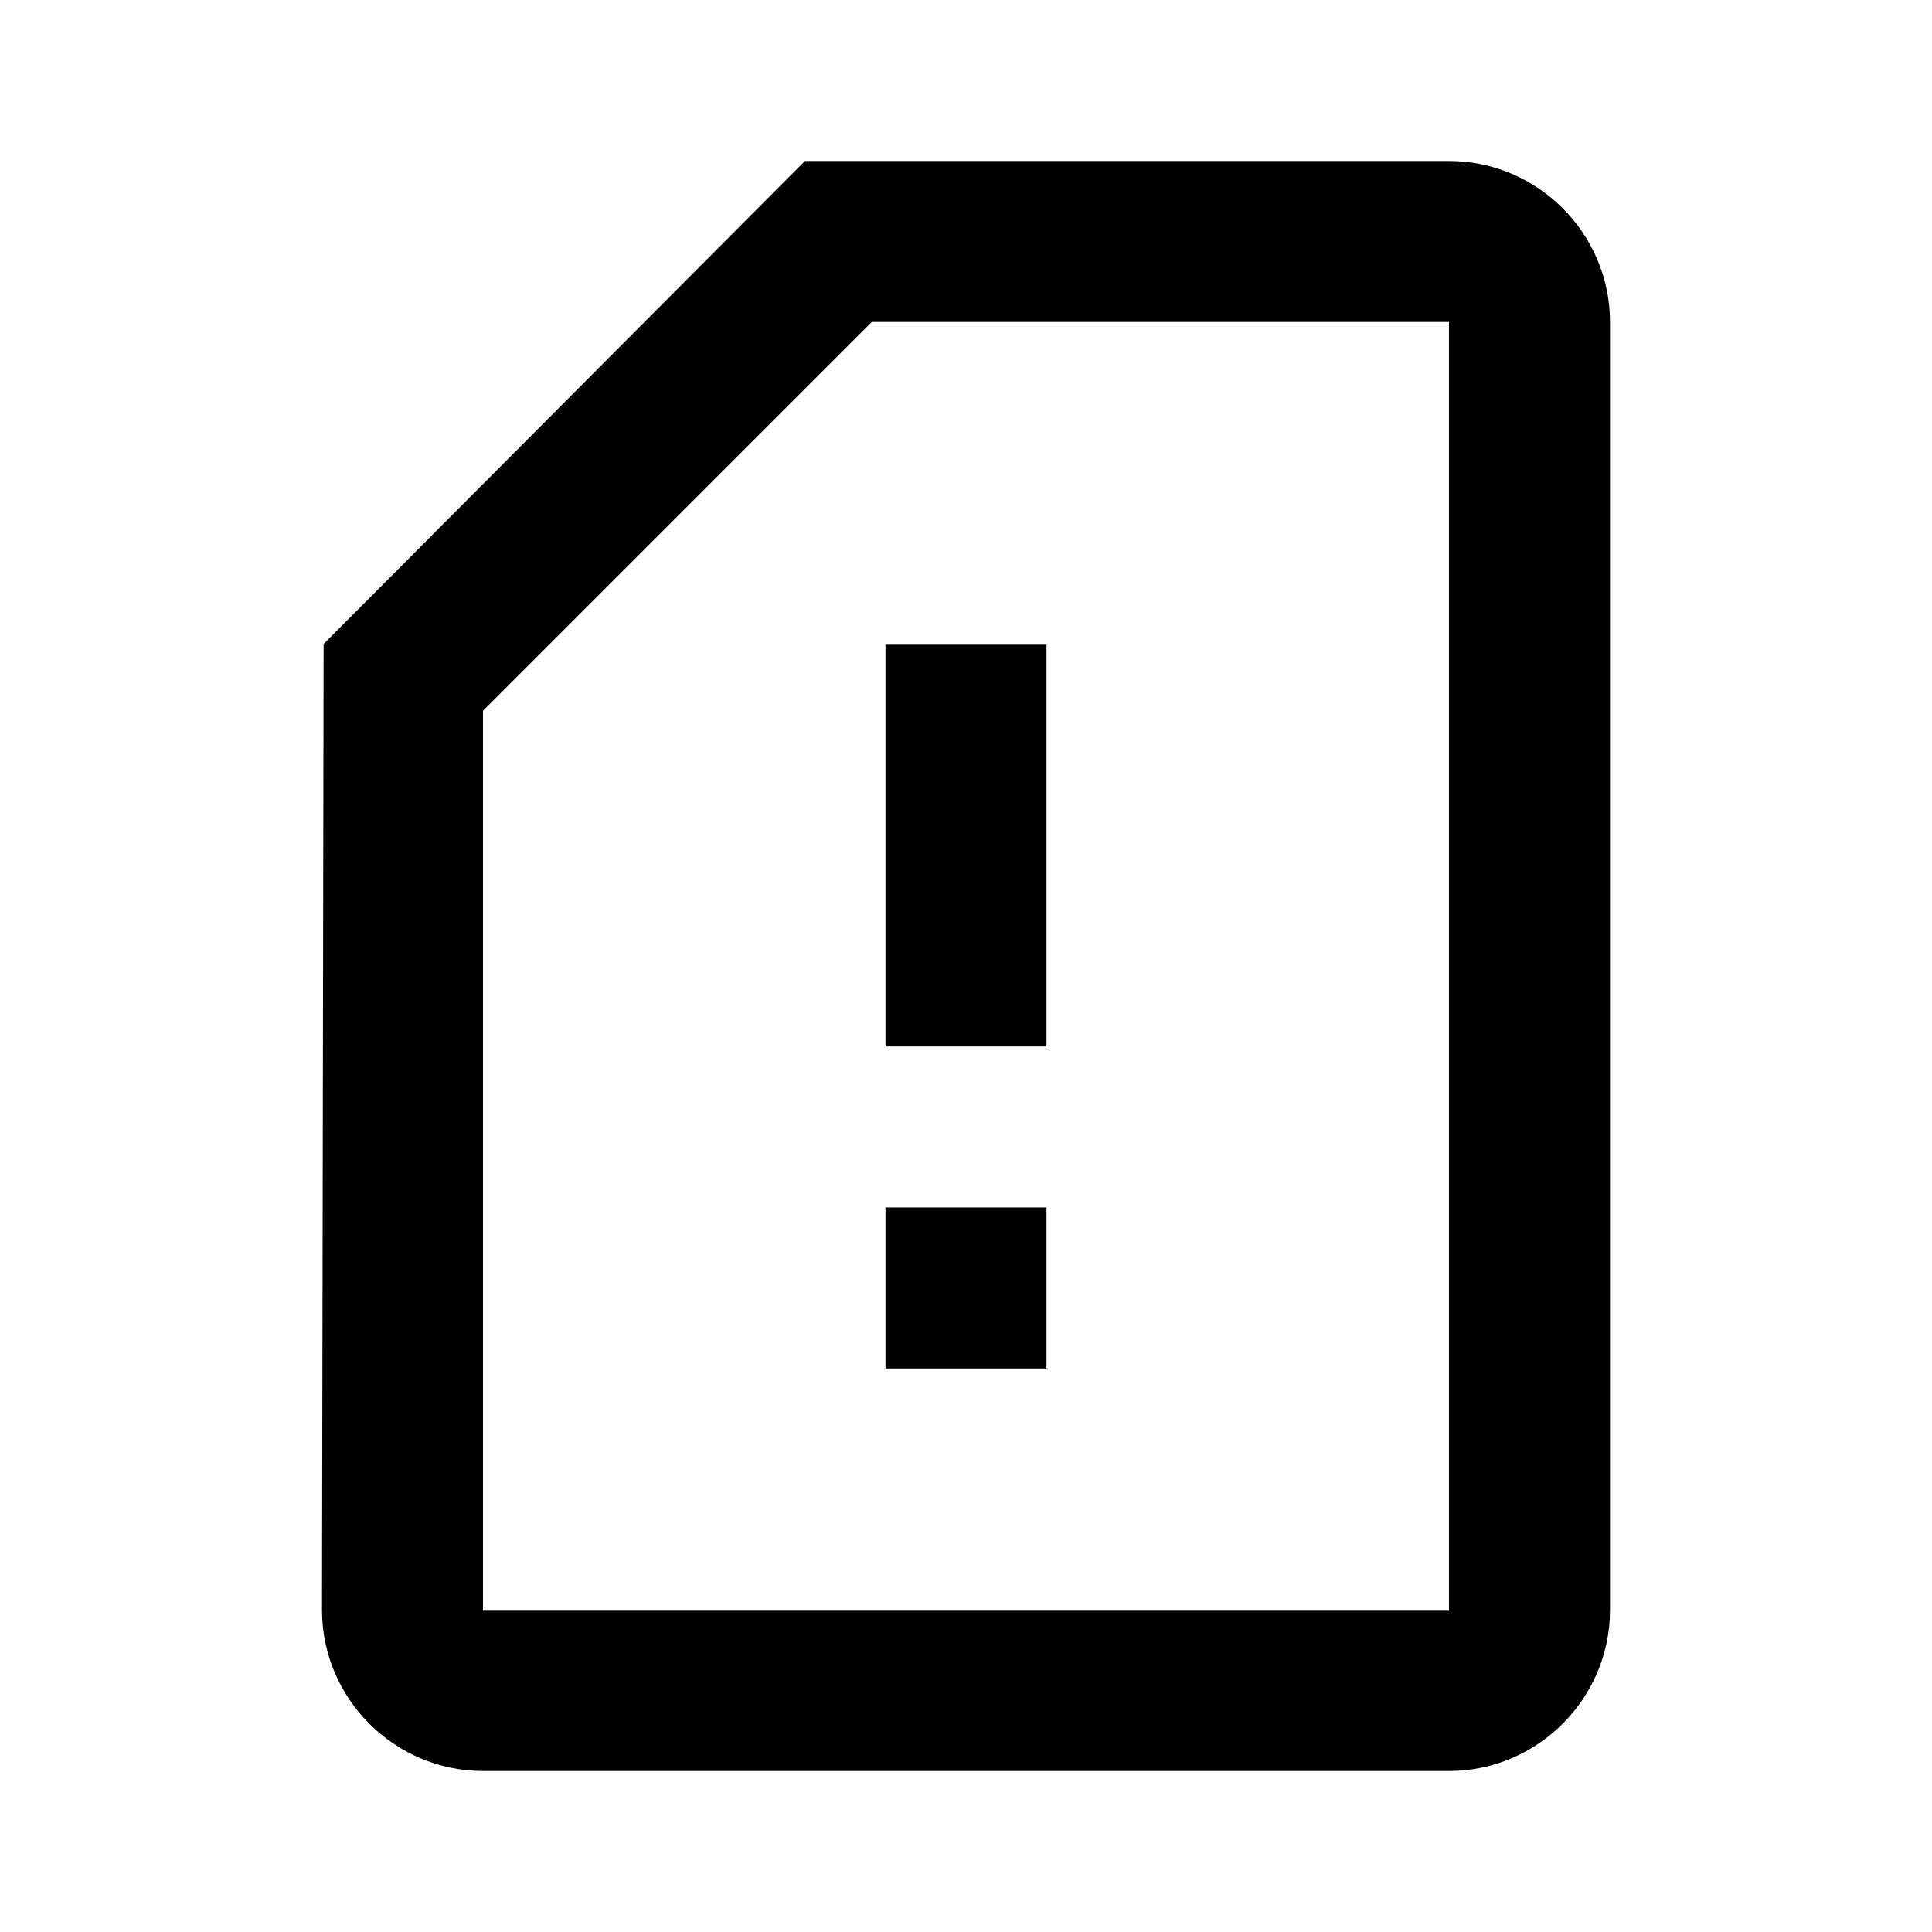
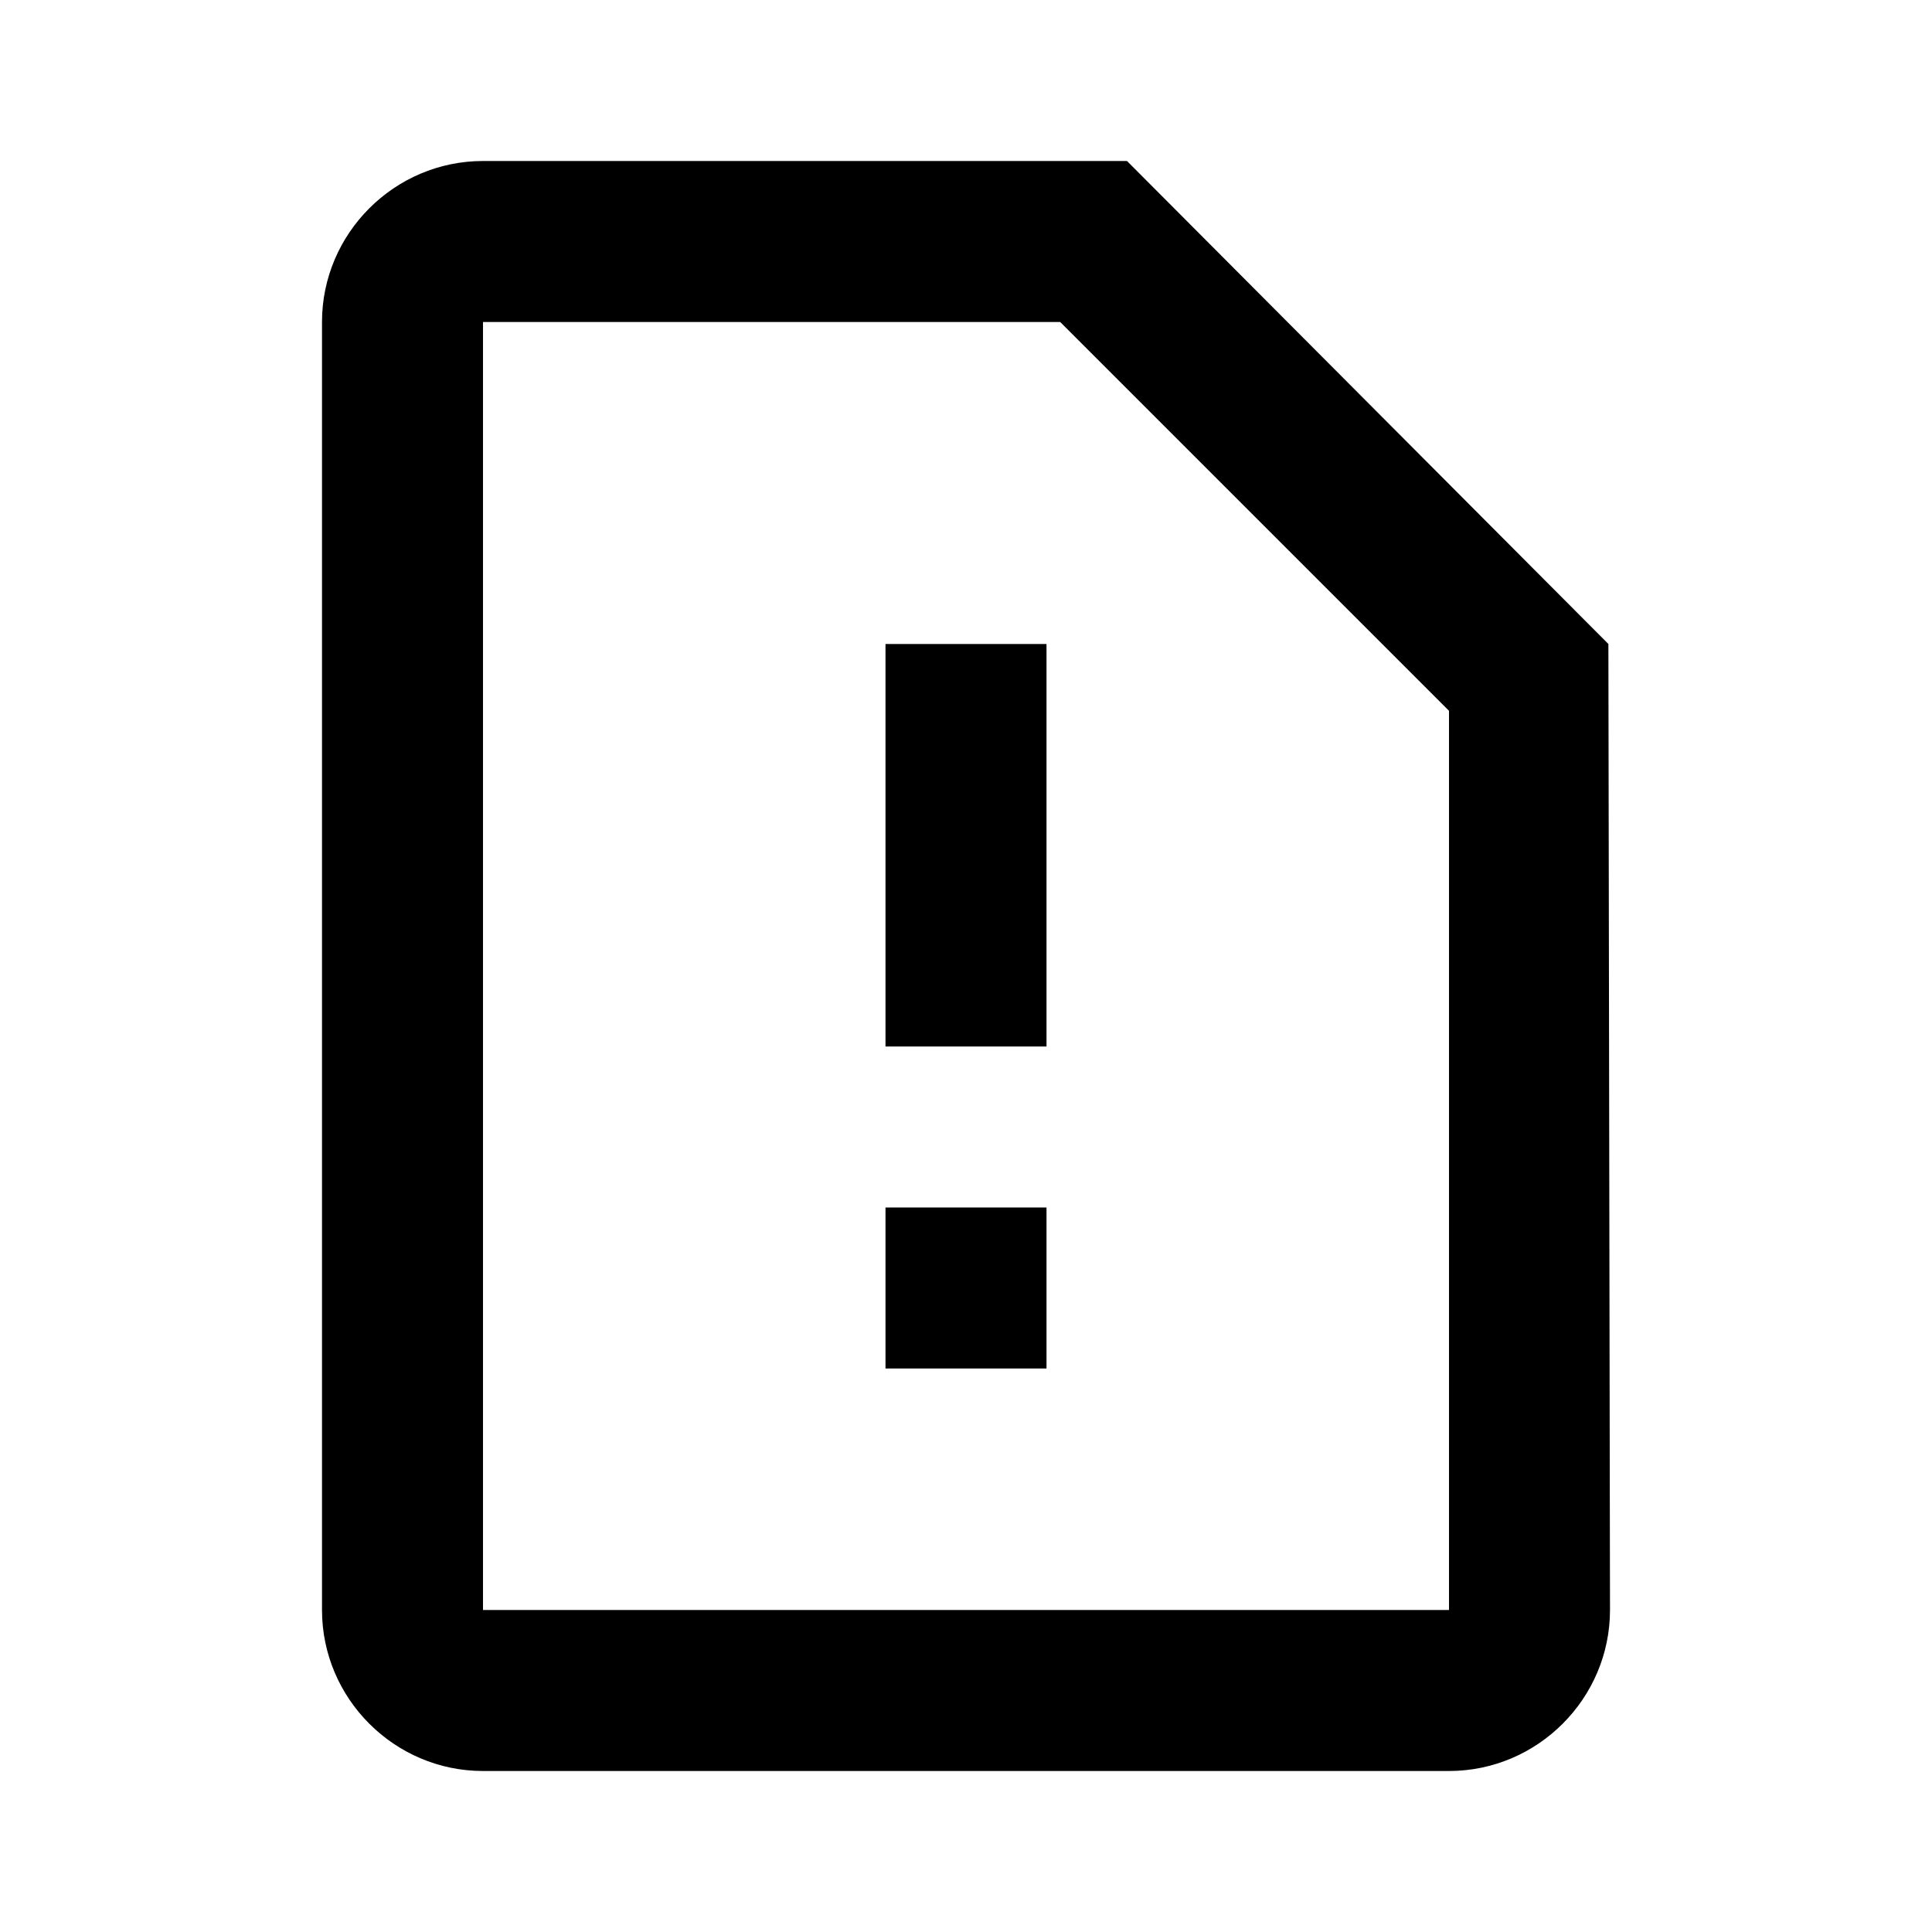
- <svg xmlns="http://www.w3.org/2000/svg" enable-background="new 0 0 24 24" height="24" viewBox="0 0 24 24" width="24">
-   <g>
-     <rect fill="none" height="24" width="24" />
+ <svg xmlns="http://www.w3.org/2000/svg" enable-background="new 0 0 24 24" height="24" viewBox="0 0 24 24" width="24" version="1.1" id="svg20">
+   <defs id="defs24" />
+   <g id="g4" transform="matrix(-1,0,0,1,24,0)">
+     <rect fill="none" height="24" width="24" id="rect2" x="0" y="0" />
  </g>
-   <g>
-     <g>
-       <g>
-         <g>
-           <path d="M18,2h-8L4.02,8L4,20c0,1.1,0.9,2,2,2h12c1.1,0,2-0.9,2-2V4C20,2.9,19.1,2,18,2z M18,20H6V8.83L10.83,4H18V20z" />
-           <rect height="2" width="2" x="11" y="15" />
-           <rect height="5" width="2" x="11" y="8" />
+   <g id="g18" transform="matrix(-1,0,0,1,24,0)">
+     <g id="g16">
+       <g id="g14">
+         <g id="g12">
+           <path d="M 18,2 H 10 L 4.02,8 4,20 c 0,1.1 0.9,2 2,2 h 12 c 1.1,0 2,-0.9 2,-2 V 4 C 20,2.9 19.1,2 18,2 Z m 0,18 H 6 V 8.83 L 10.83,4 H 18 Z" id="path6" />
+           <rect height="2" width="2" x="11" y="15" id="rect8" />
+           <rect height="5" width="2" x="11" y="8" id="rect10" />
        </g>
      </g>
    </g>
  </g>
</svg>
